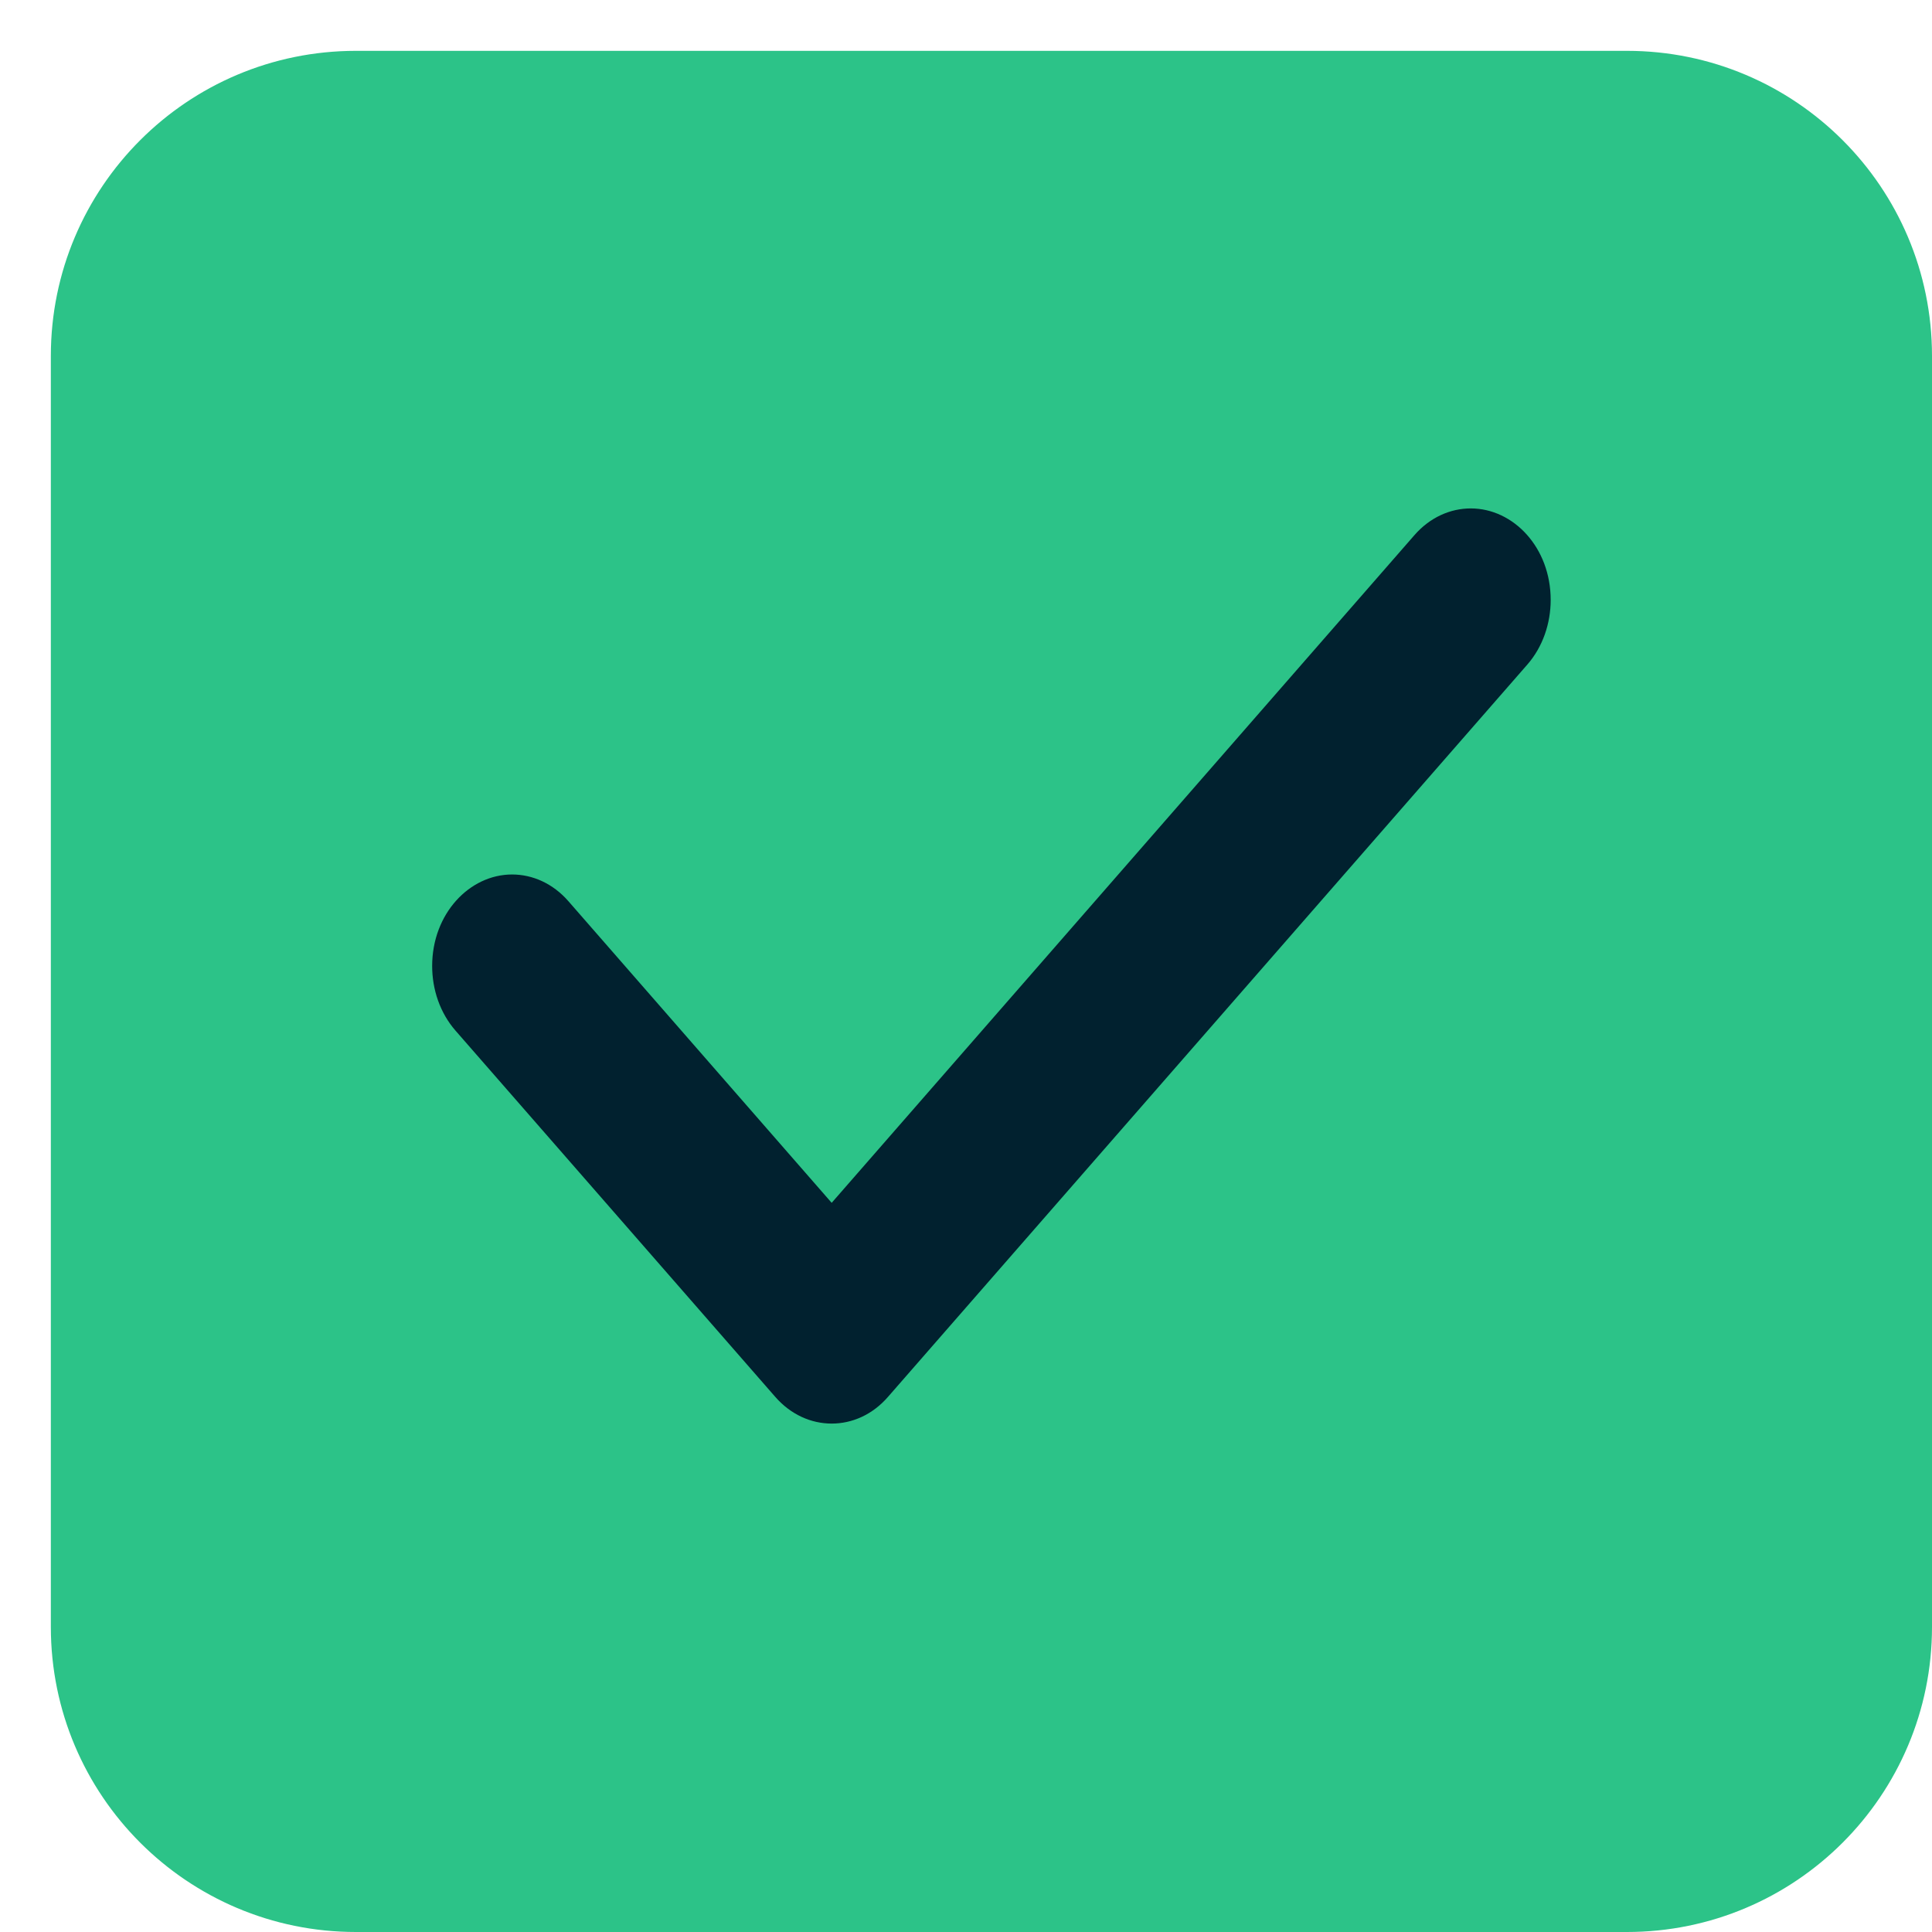
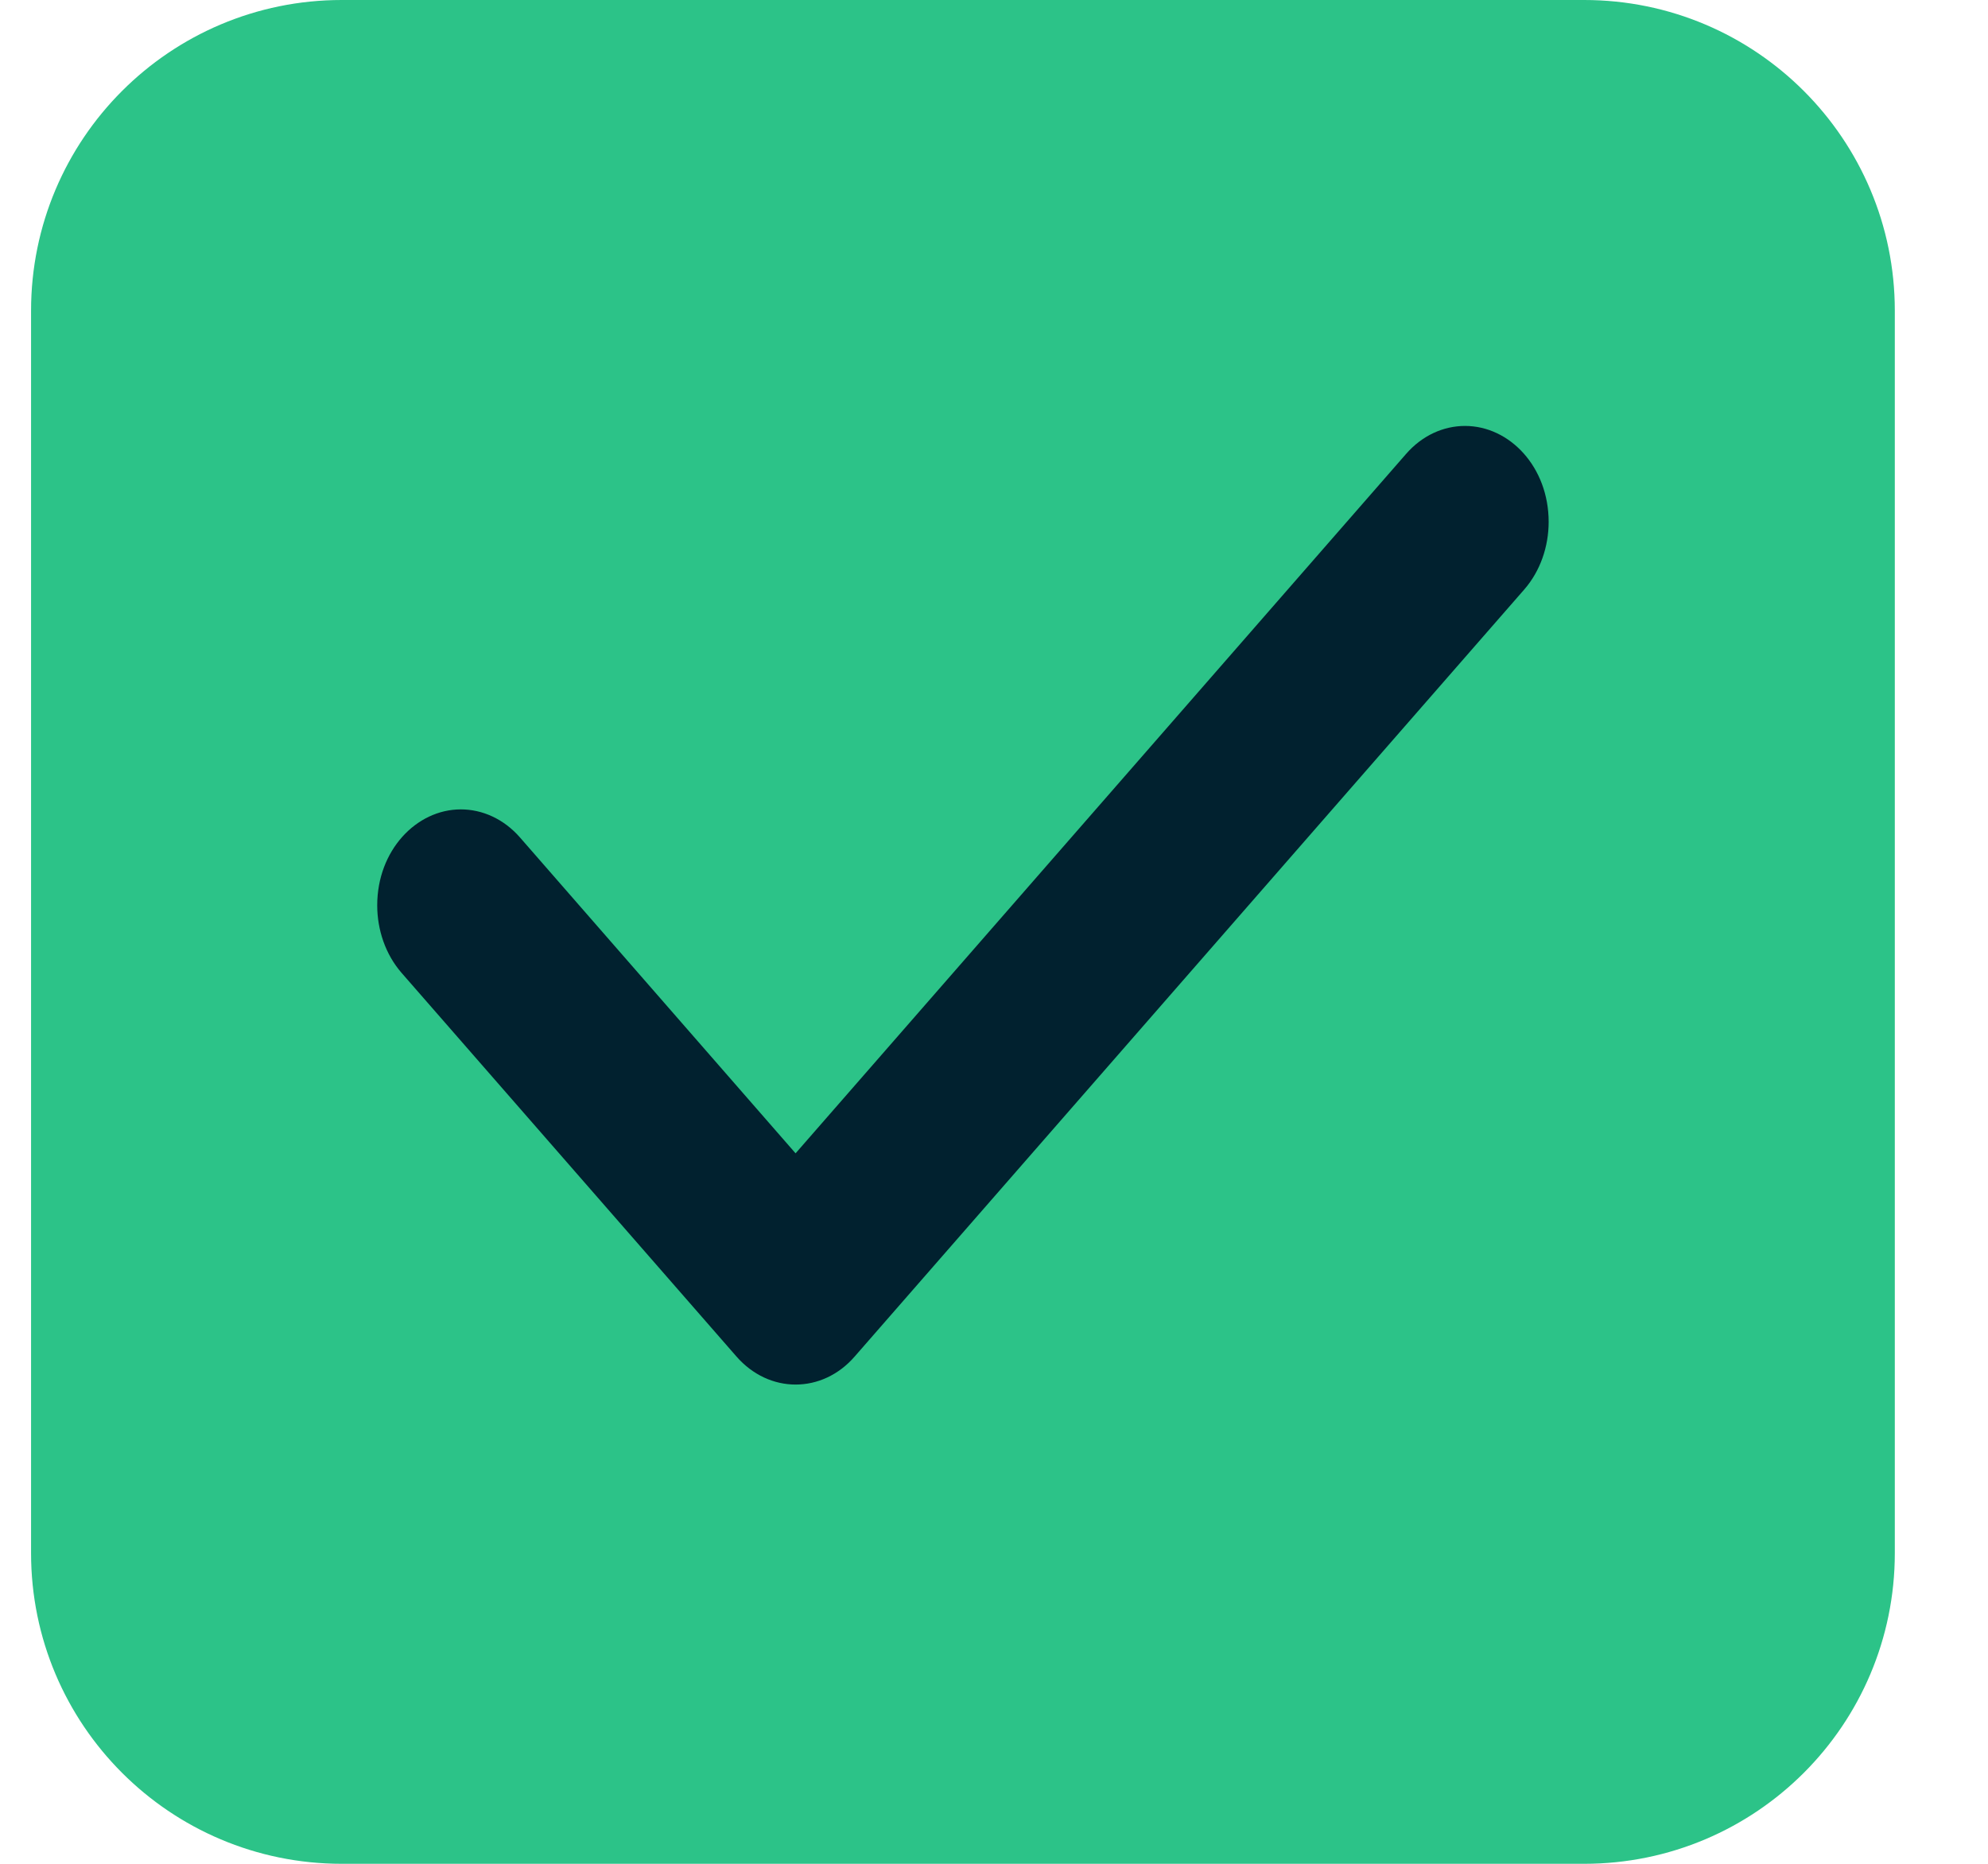
- <svg xmlns="http://www.w3.org/2000/svg" width="19" height="19" viewBox="0 0 19 19" fill="none">
-   <rect x="0.75" y="0.75" width="18" height="18" rx="2.75" fill="#2CC388" stroke="#2CC388" stroke-width="0.5" />
-   <path d="M15.25 5.9C15.25 6.13 15.173 6.361 15.02 6.536L8.734 13.736C8.581 13.913 8.38 14 8.179 14C7.977 14 7.776 13.912 7.623 13.736L4.48 10.136C4.327 9.961 4.25 9.731 4.25 9.5C4.25 8.986 4.617 8.6 5.036 8.6C5.237 8.6 5.438 8.688 5.591 8.864L8.179 11.829L13.909 5.264C14.062 5.088 14.263 5 14.464 5C14.884 5 15.25 5.385 15.25 5.9Z" fill="#01212F" />
+ <svg xmlns="http://www.w3.org/2000/svg" width="16" height="15" viewBox="0 0 16 15" fill="none">
+   <rect x="0.75" y="0.5" width="14" height="14" rx="2" fill="#2CC388" stroke="#2CC388" />
+   <path d="M12.464 4.2C12.464 4.397 12.398 4.595 12.267 4.745L6.879 10.917C6.748 11.068 6.576 11.143 6.403 11.143C6.23 11.143 6.058 11.067 5.927 10.917L3.233 7.831C3.102 7.681 3.036 7.483 3.036 7.286C3.036 6.845 3.35 6.514 3.709 6.514C3.881 6.514 4.054 6.59 4.185 6.74L6.403 9.282L11.315 3.655C11.446 3.504 11.618 3.428 11.791 3.428C12.151 3.428 12.464 3.759 12.464 4.2Z" fill="#01212F" />
</svg>
